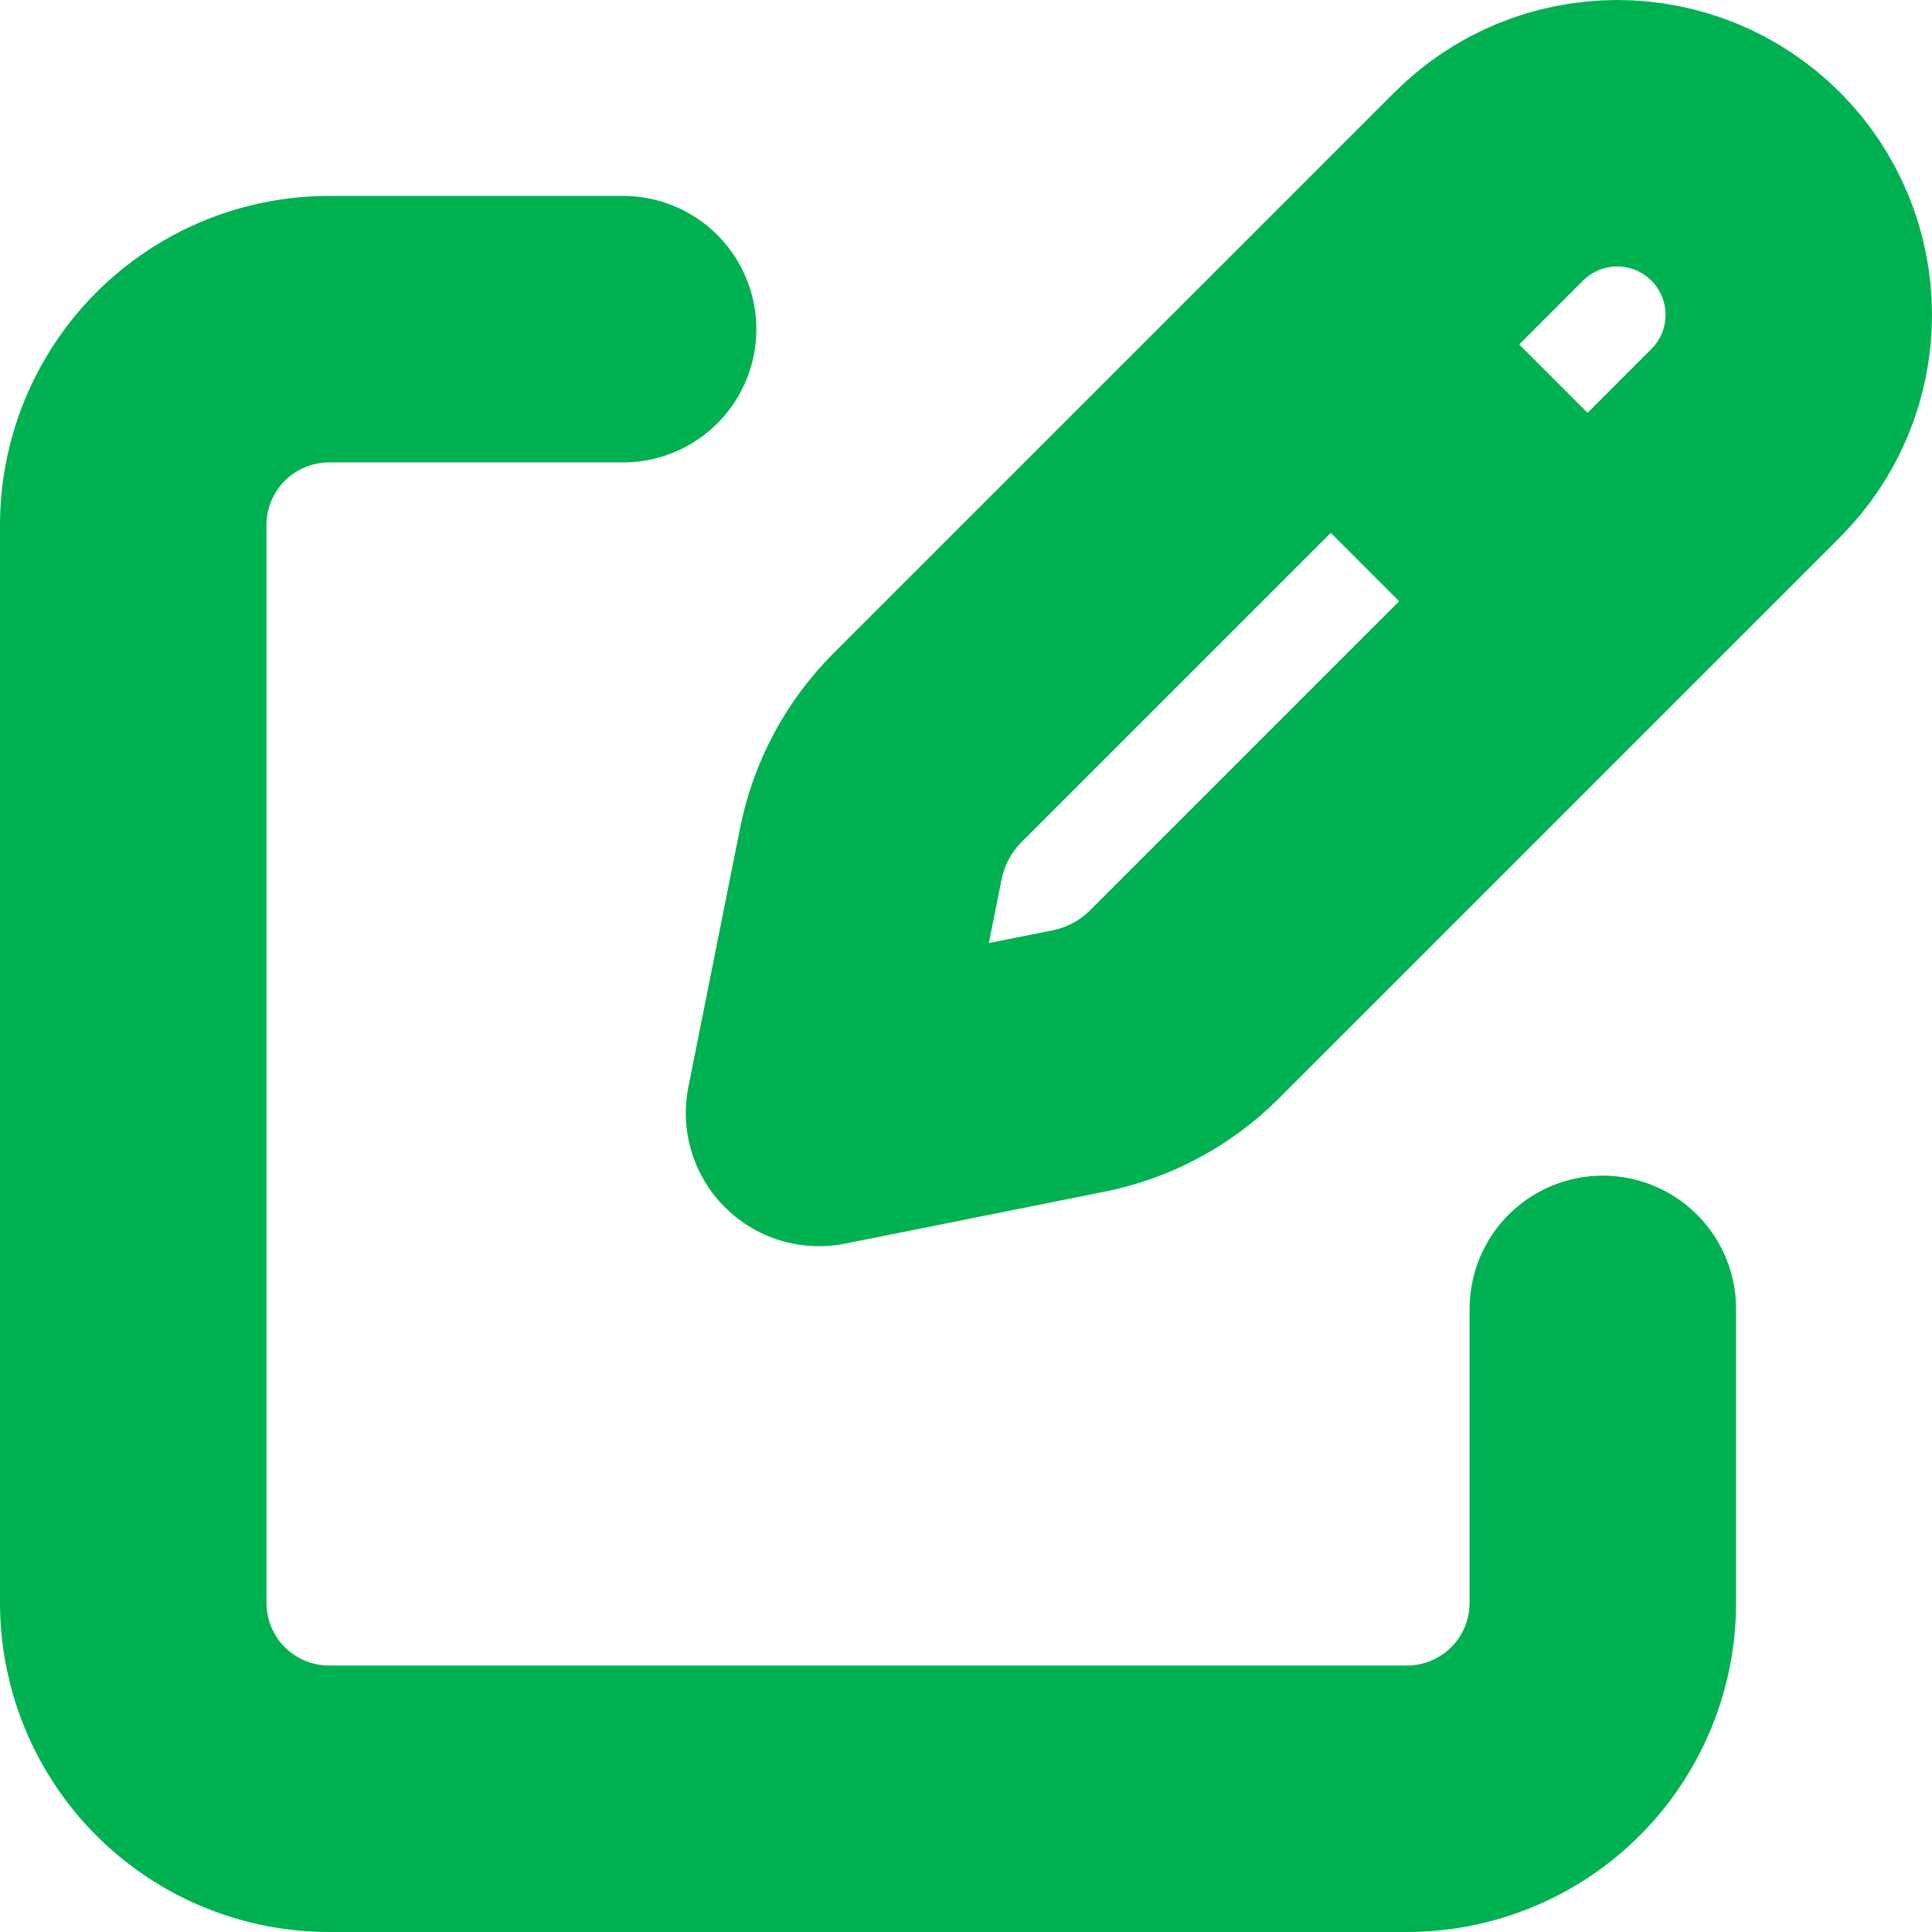
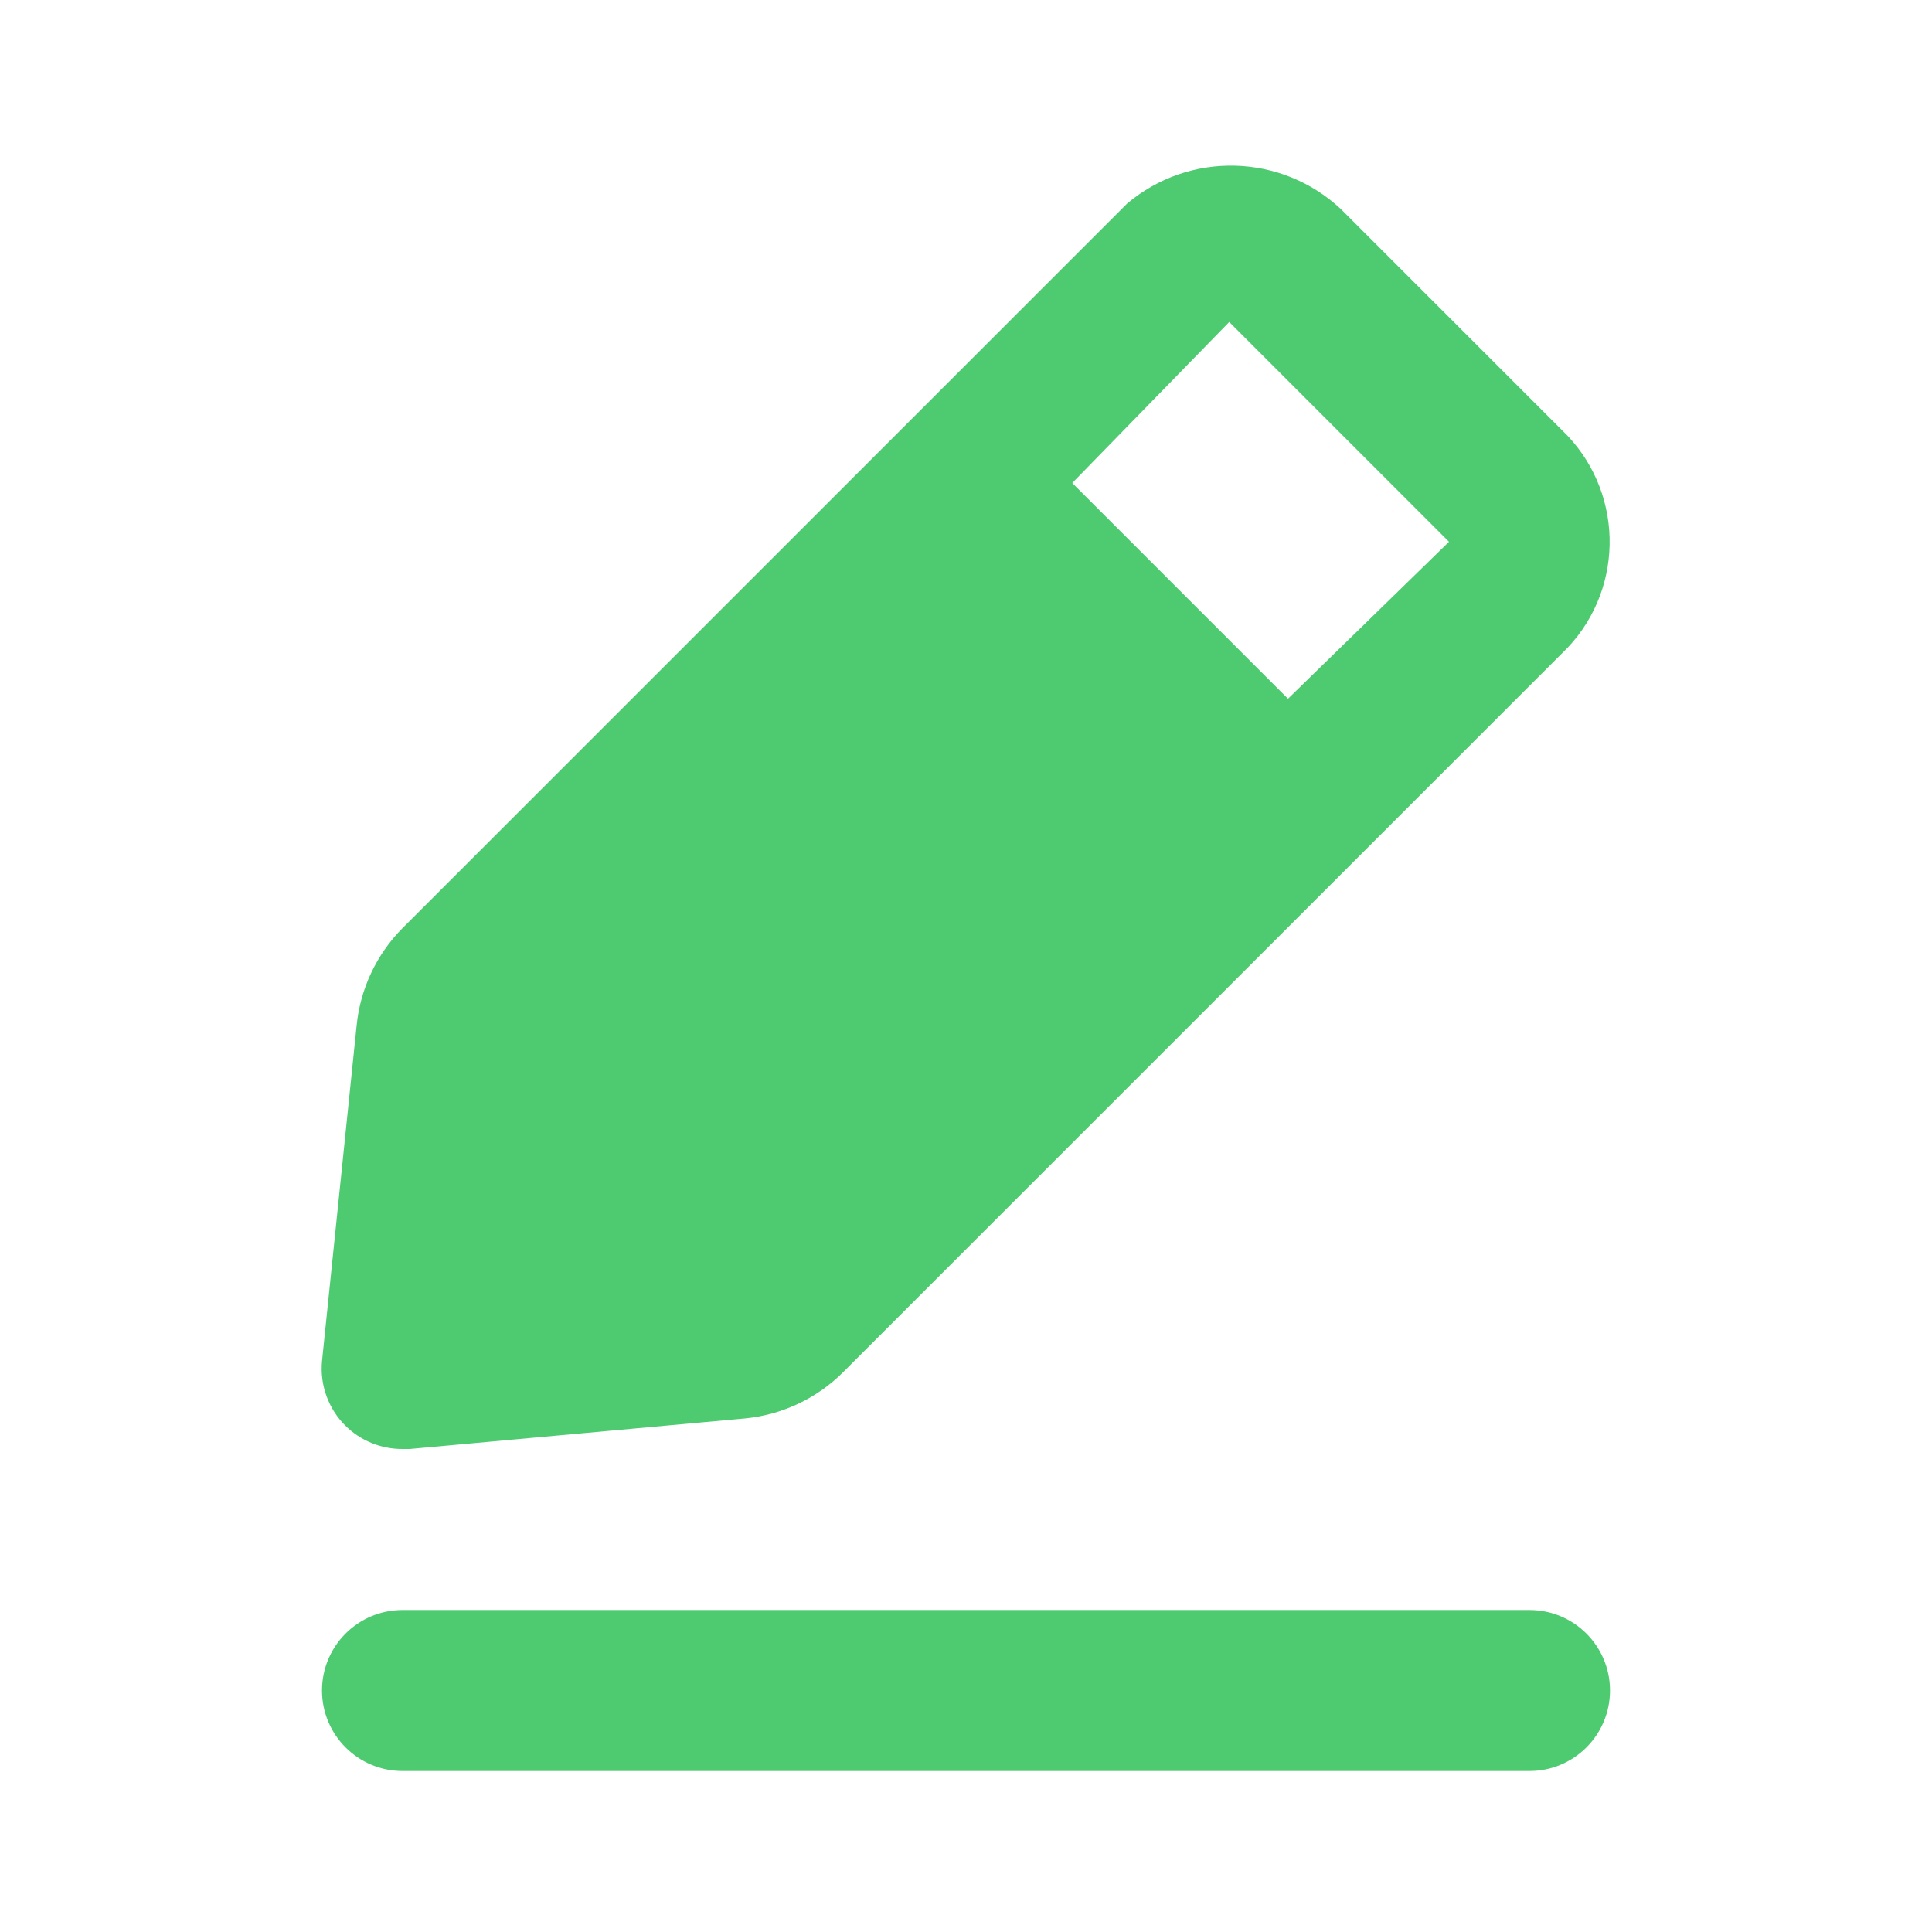
- <svg xmlns="http://www.w3.org/2000/svg" width="29" height="29" viewBox="0 0 29 29" fill="none">
-   <path d="M20.346 5.541L23.459 8.654M22.348 2.798L13.925 11.22C13.49 11.655 13.193 12.209 13.072 12.812L12.294 16.706L16.189 15.926C16.791 15.806 17.345 15.51 17.78 15.075L26.202 6.653C26.455 6.4 26.656 6.099 26.793 5.769C26.93 5.438 27 5.083 27 4.726C27 4.368 26.93 4.013 26.793 3.683C26.656 3.352 26.455 3.051 26.202 2.798C25.949 2.545 25.648 2.344 25.318 2.207C24.987 2.071 24.633 2 24.275 2C23.917 2 23.562 2.071 23.232 2.207C22.901 2.344 22.601 2.545 22.348 2.798Z" stroke="#00B152" stroke-width="4" stroke-linecap="round" stroke-linejoin="round" />
-   <path d="M24.059 19.647V24.059C24.059 24.839 23.749 25.587 23.198 26.139C22.646 26.69 21.898 27 21.118 27H4.941C4.161 27 3.413 26.69 2.861 26.139C2.31 25.587 2 24.839 2 24.059V7.882C2 7.102 2.31 6.354 2.861 5.802C3.413 5.251 4.161 4.941 4.941 4.941H9.353" stroke="#00B152" stroke-width="4" stroke-linecap="round" stroke-linejoin="round" />
+ <svg xmlns="http://www.w3.org/2000/svg" width="24" height="24" viewBox="0 0 24 24">
+   <path fill="#4ecb71" d="M19 20H5a1 1 0 0 0 0 2h14a1 1 0 0 0 0-2M5 18h.09l4.17-.38a2 2 0 0 0 1.21-.57l9-9a1.92 1.92 0 0 0-.07-2.71L16.66 2.6A2 2 0 0 0 14 2.53l-9 9a2 2 0 0 0-.57 1.21L4 16.91a1 1 0 0 0 .29.8A1 1 0 0 0 5 18M15.27 4L18 6.73l-2 1.95L13.32 6Z" />
</svg>
